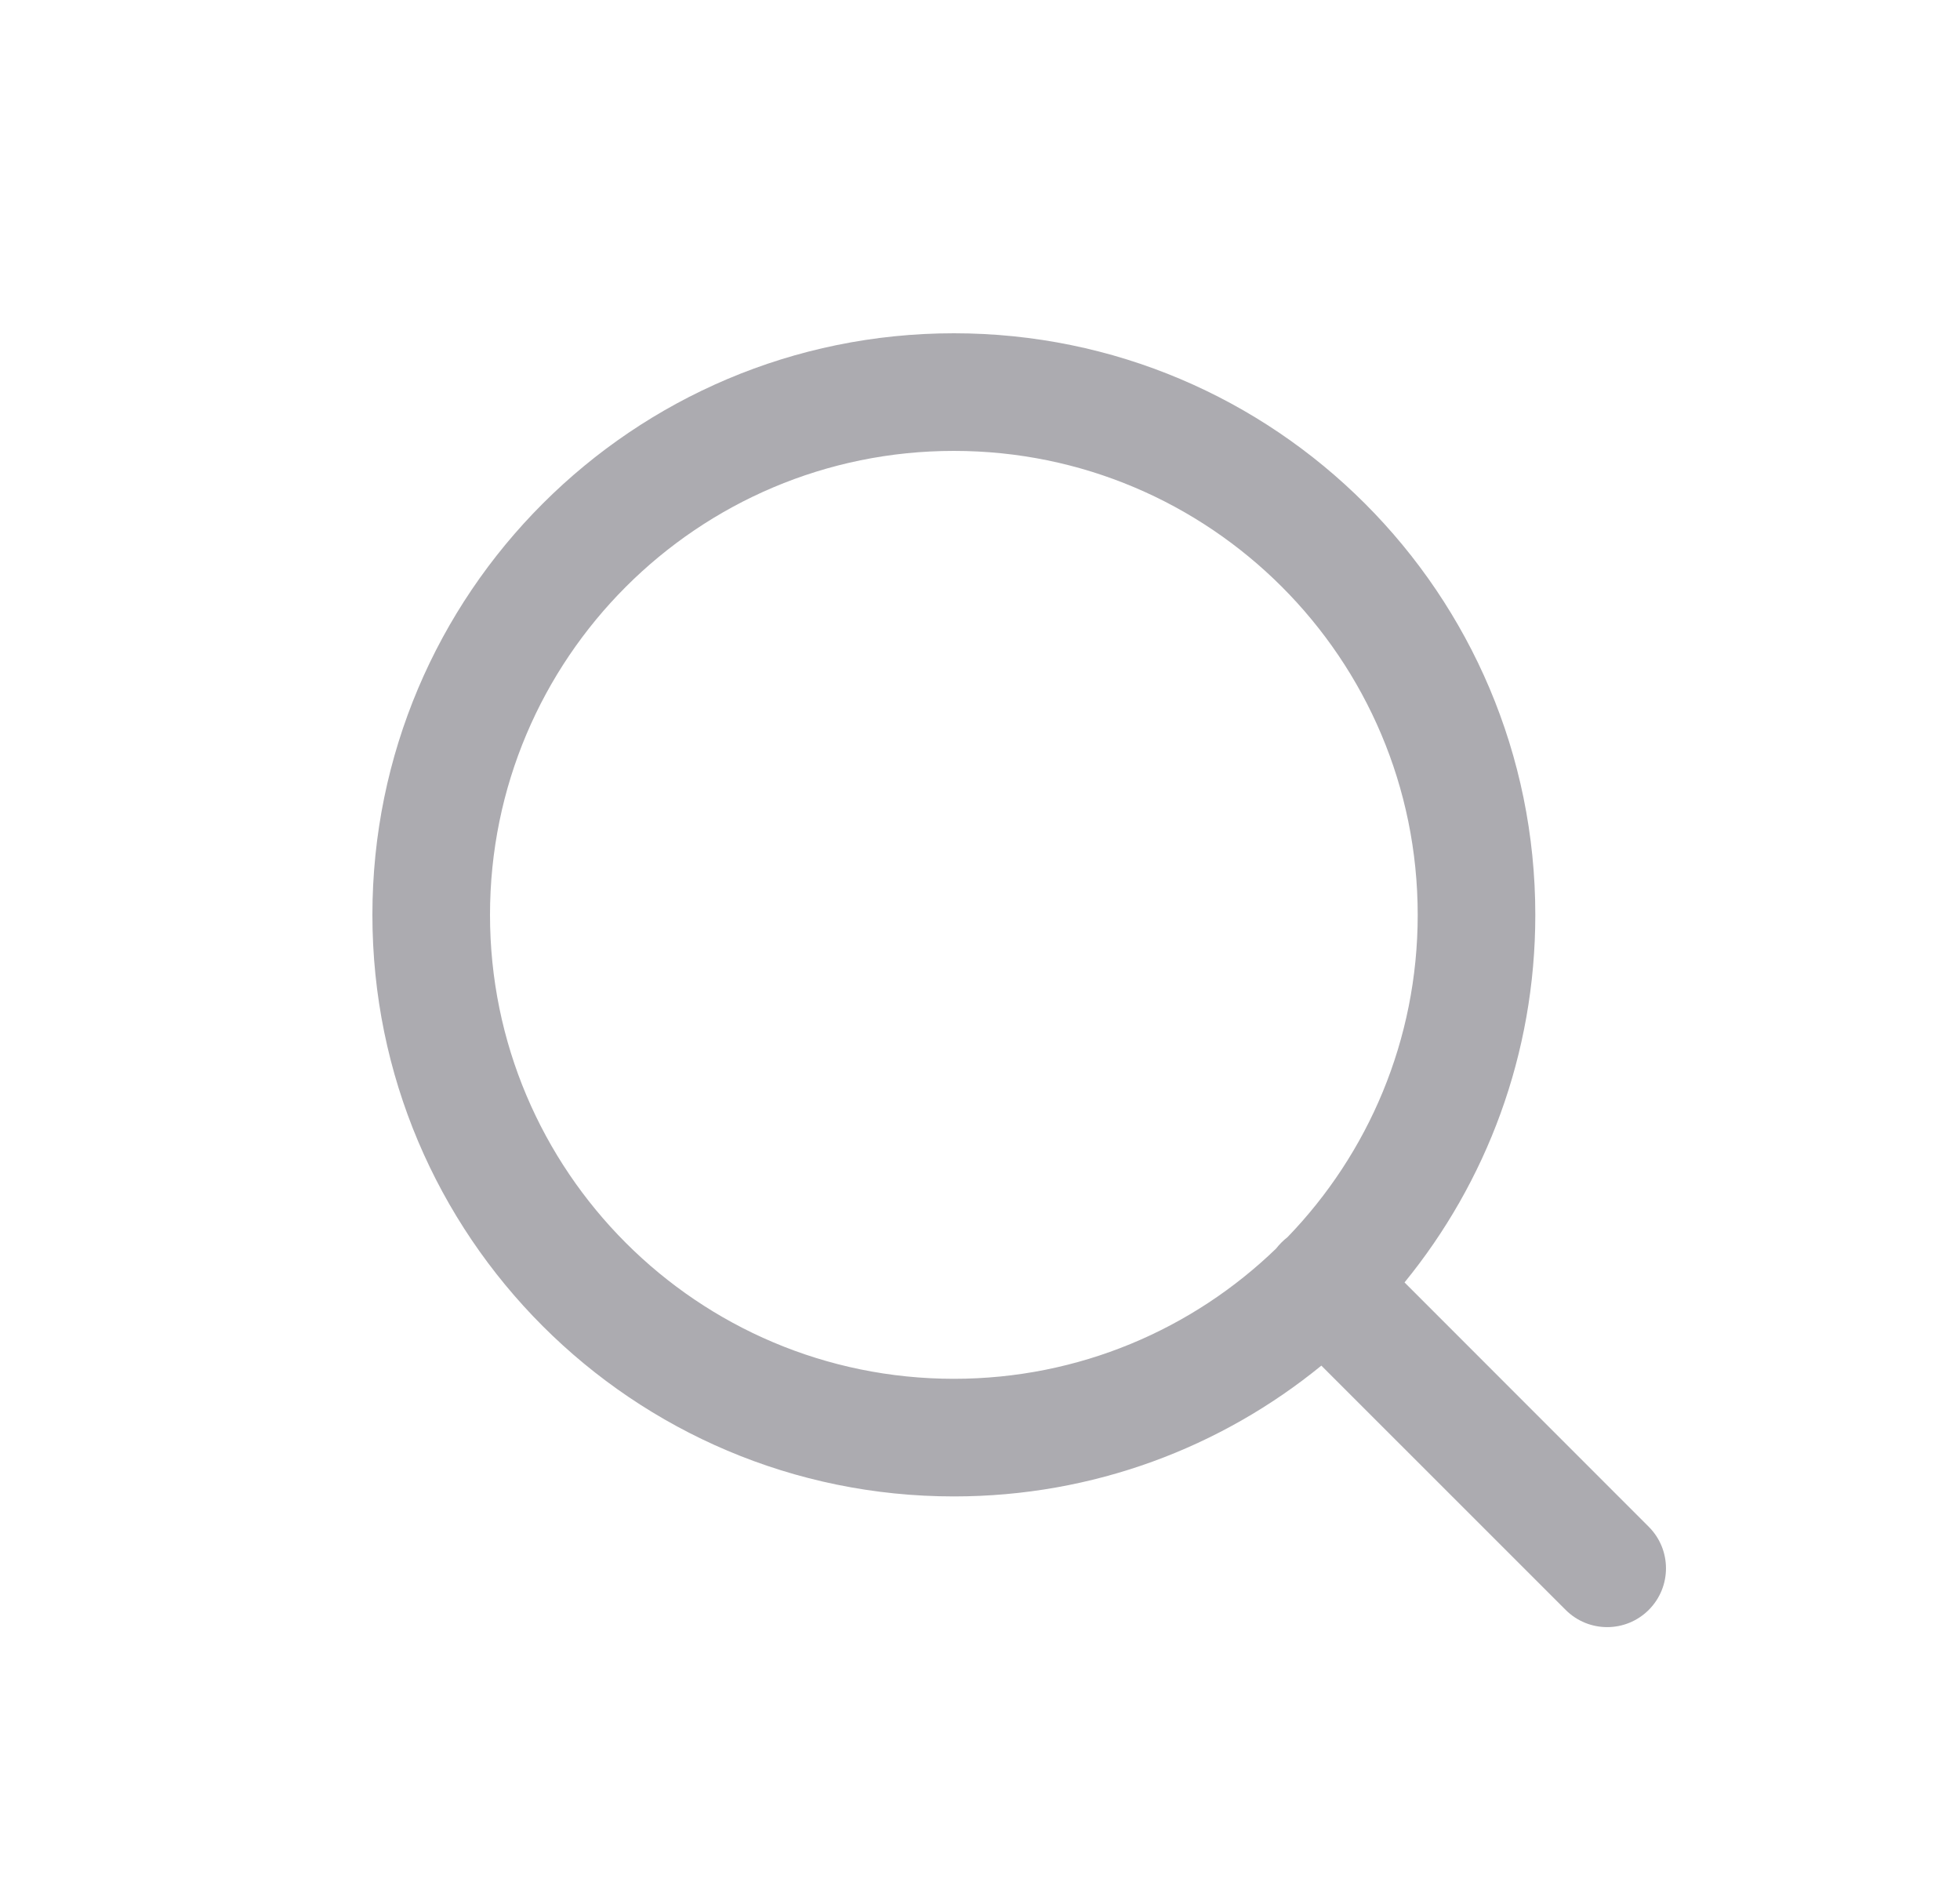
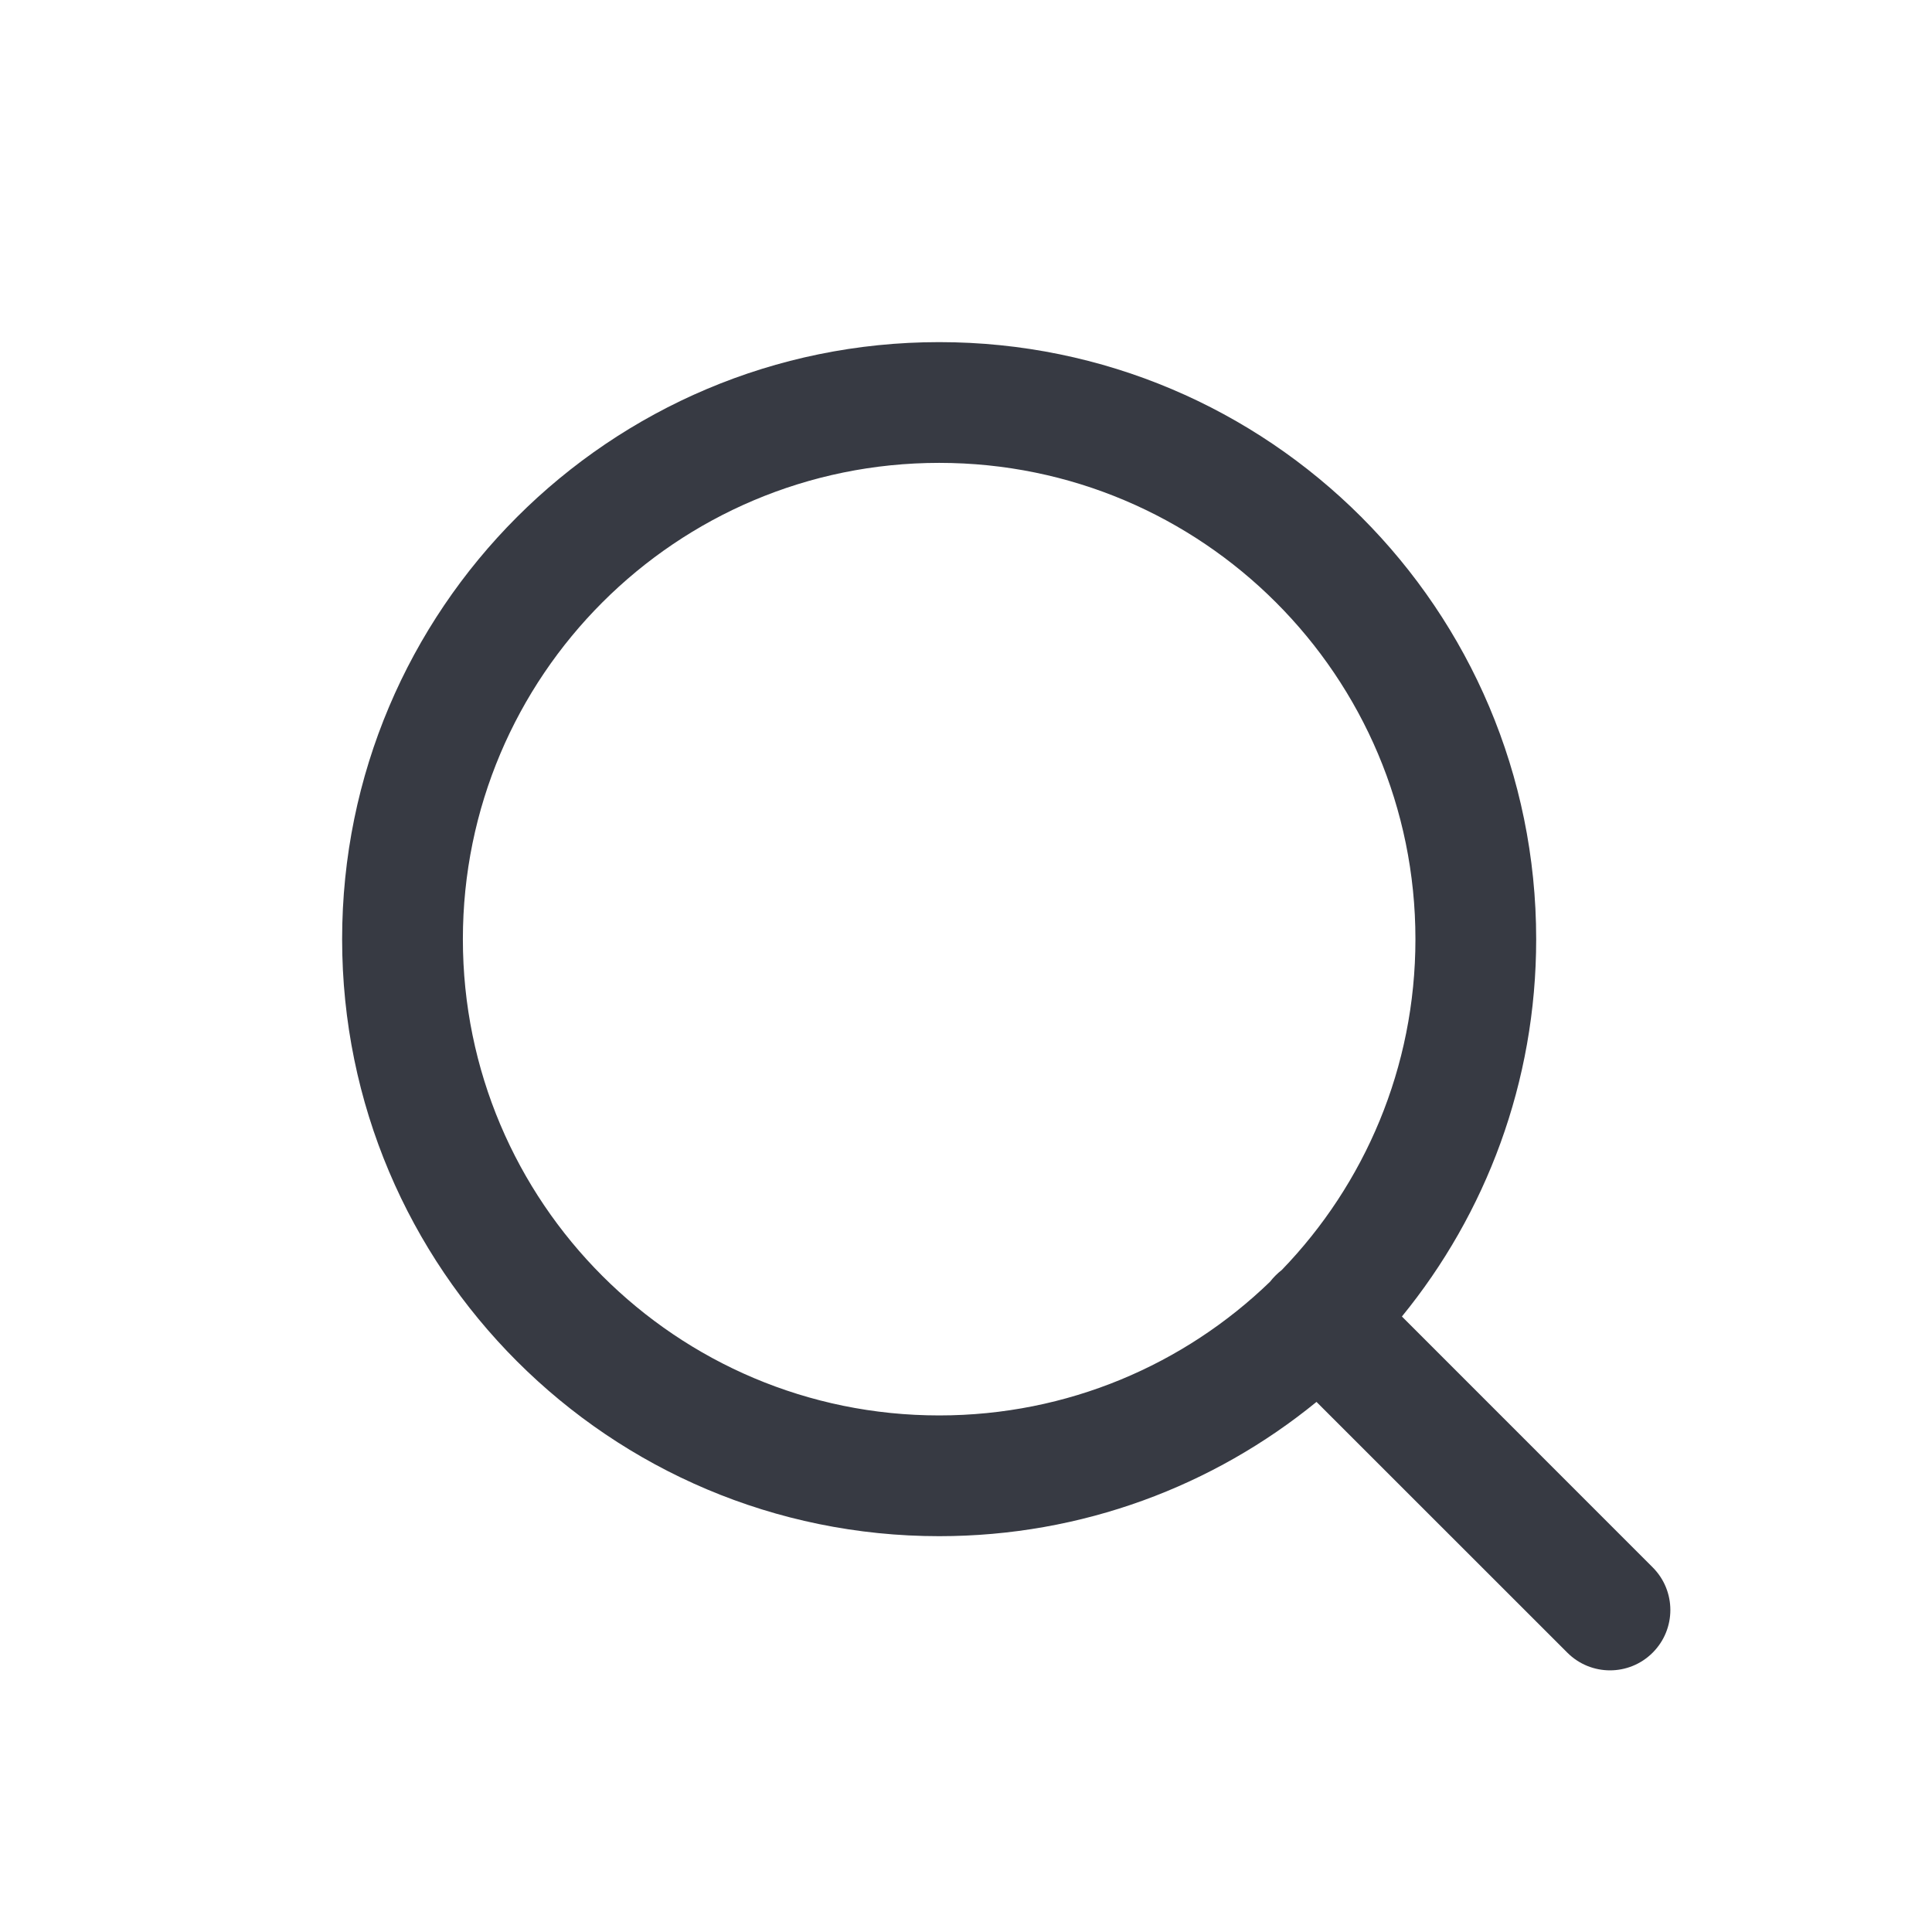
- <svg xmlns="http://www.w3.org/2000/svg" width="25" height="24" viewBox="0 0 25 24" fill="none">
-   <path fill-rule="evenodd" clip-rule="evenodd" d="M6.25 11.667C6.25 8.399 8.899 5.75 12.167 5.75C15.434 5.75 18.083 8.399 18.083 11.667C18.083 13.263 17.451 14.712 16.423 15.776C16.396 15.797 16.37 15.82 16.345 15.845C16.32 15.87 16.297 15.896 16.276 15.923C15.212 16.951 13.763 17.583 12.167 17.583C8.899 17.583 6.25 14.934 6.25 11.667ZM16.854 17.415C15.576 18.458 13.945 19.083 12.167 19.083C8.071 19.083 4.75 15.763 4.75 11.667C4.75 7.571 8.071 4.25 12.167 4.25C16.263 4.25 19.583 7.571 19.583 11.667C19.583 13.445 18.958 15.076 17.915 16.354L21.03 19.47C21.323 19.763 21.323 20.237 21.03 20.53C20.737 20.823 20.263 20.823 19.97 20.53L16.854 17.415Z" fill="#ACABB0" />
+ <svg xmlns="http://www.w3.org/2000/svg" width="24" height="24" viewBox="0 0 24 24" fill="none">
+   <path fill-rule="evenodd" clip-rule="evenodd" d="M5.75 11.667C5.75 8.399 8.399 5.75 11.667 5.75C14.934 5.75 17.583 8.399 17.583 11.667C17.583 13.263 16.951 14.712 15.923 15.776C15.896 15.797 15.87 15.82 15.845 15.845C15.82 15.87 15.797 15.896 15.776 15.923C14.712 16.951 13.263 17.583 11.667 17.583C8.399 17.583 5.75 14.934 5.75 11.667ZM16.354 17.415C15.076 18.458 13.445 19.083 11.667 19.083C7.571 19.083 4.25 15.763 4.25 11.667C4.25 7.571 7.571 4.25 11.667 4.25C15.763 4.25 19.083 7.571 19.083 11.667C19.083 13.445 18.458 15.076 17.415 16.354L20.53 19.47C20.823 19.763 20.823 20.237 20.53 20.53C20.237 20.823 19.763 20.823 19.47 20.53L16.354 17.415Z" fill="#373A43" />
</svg>
